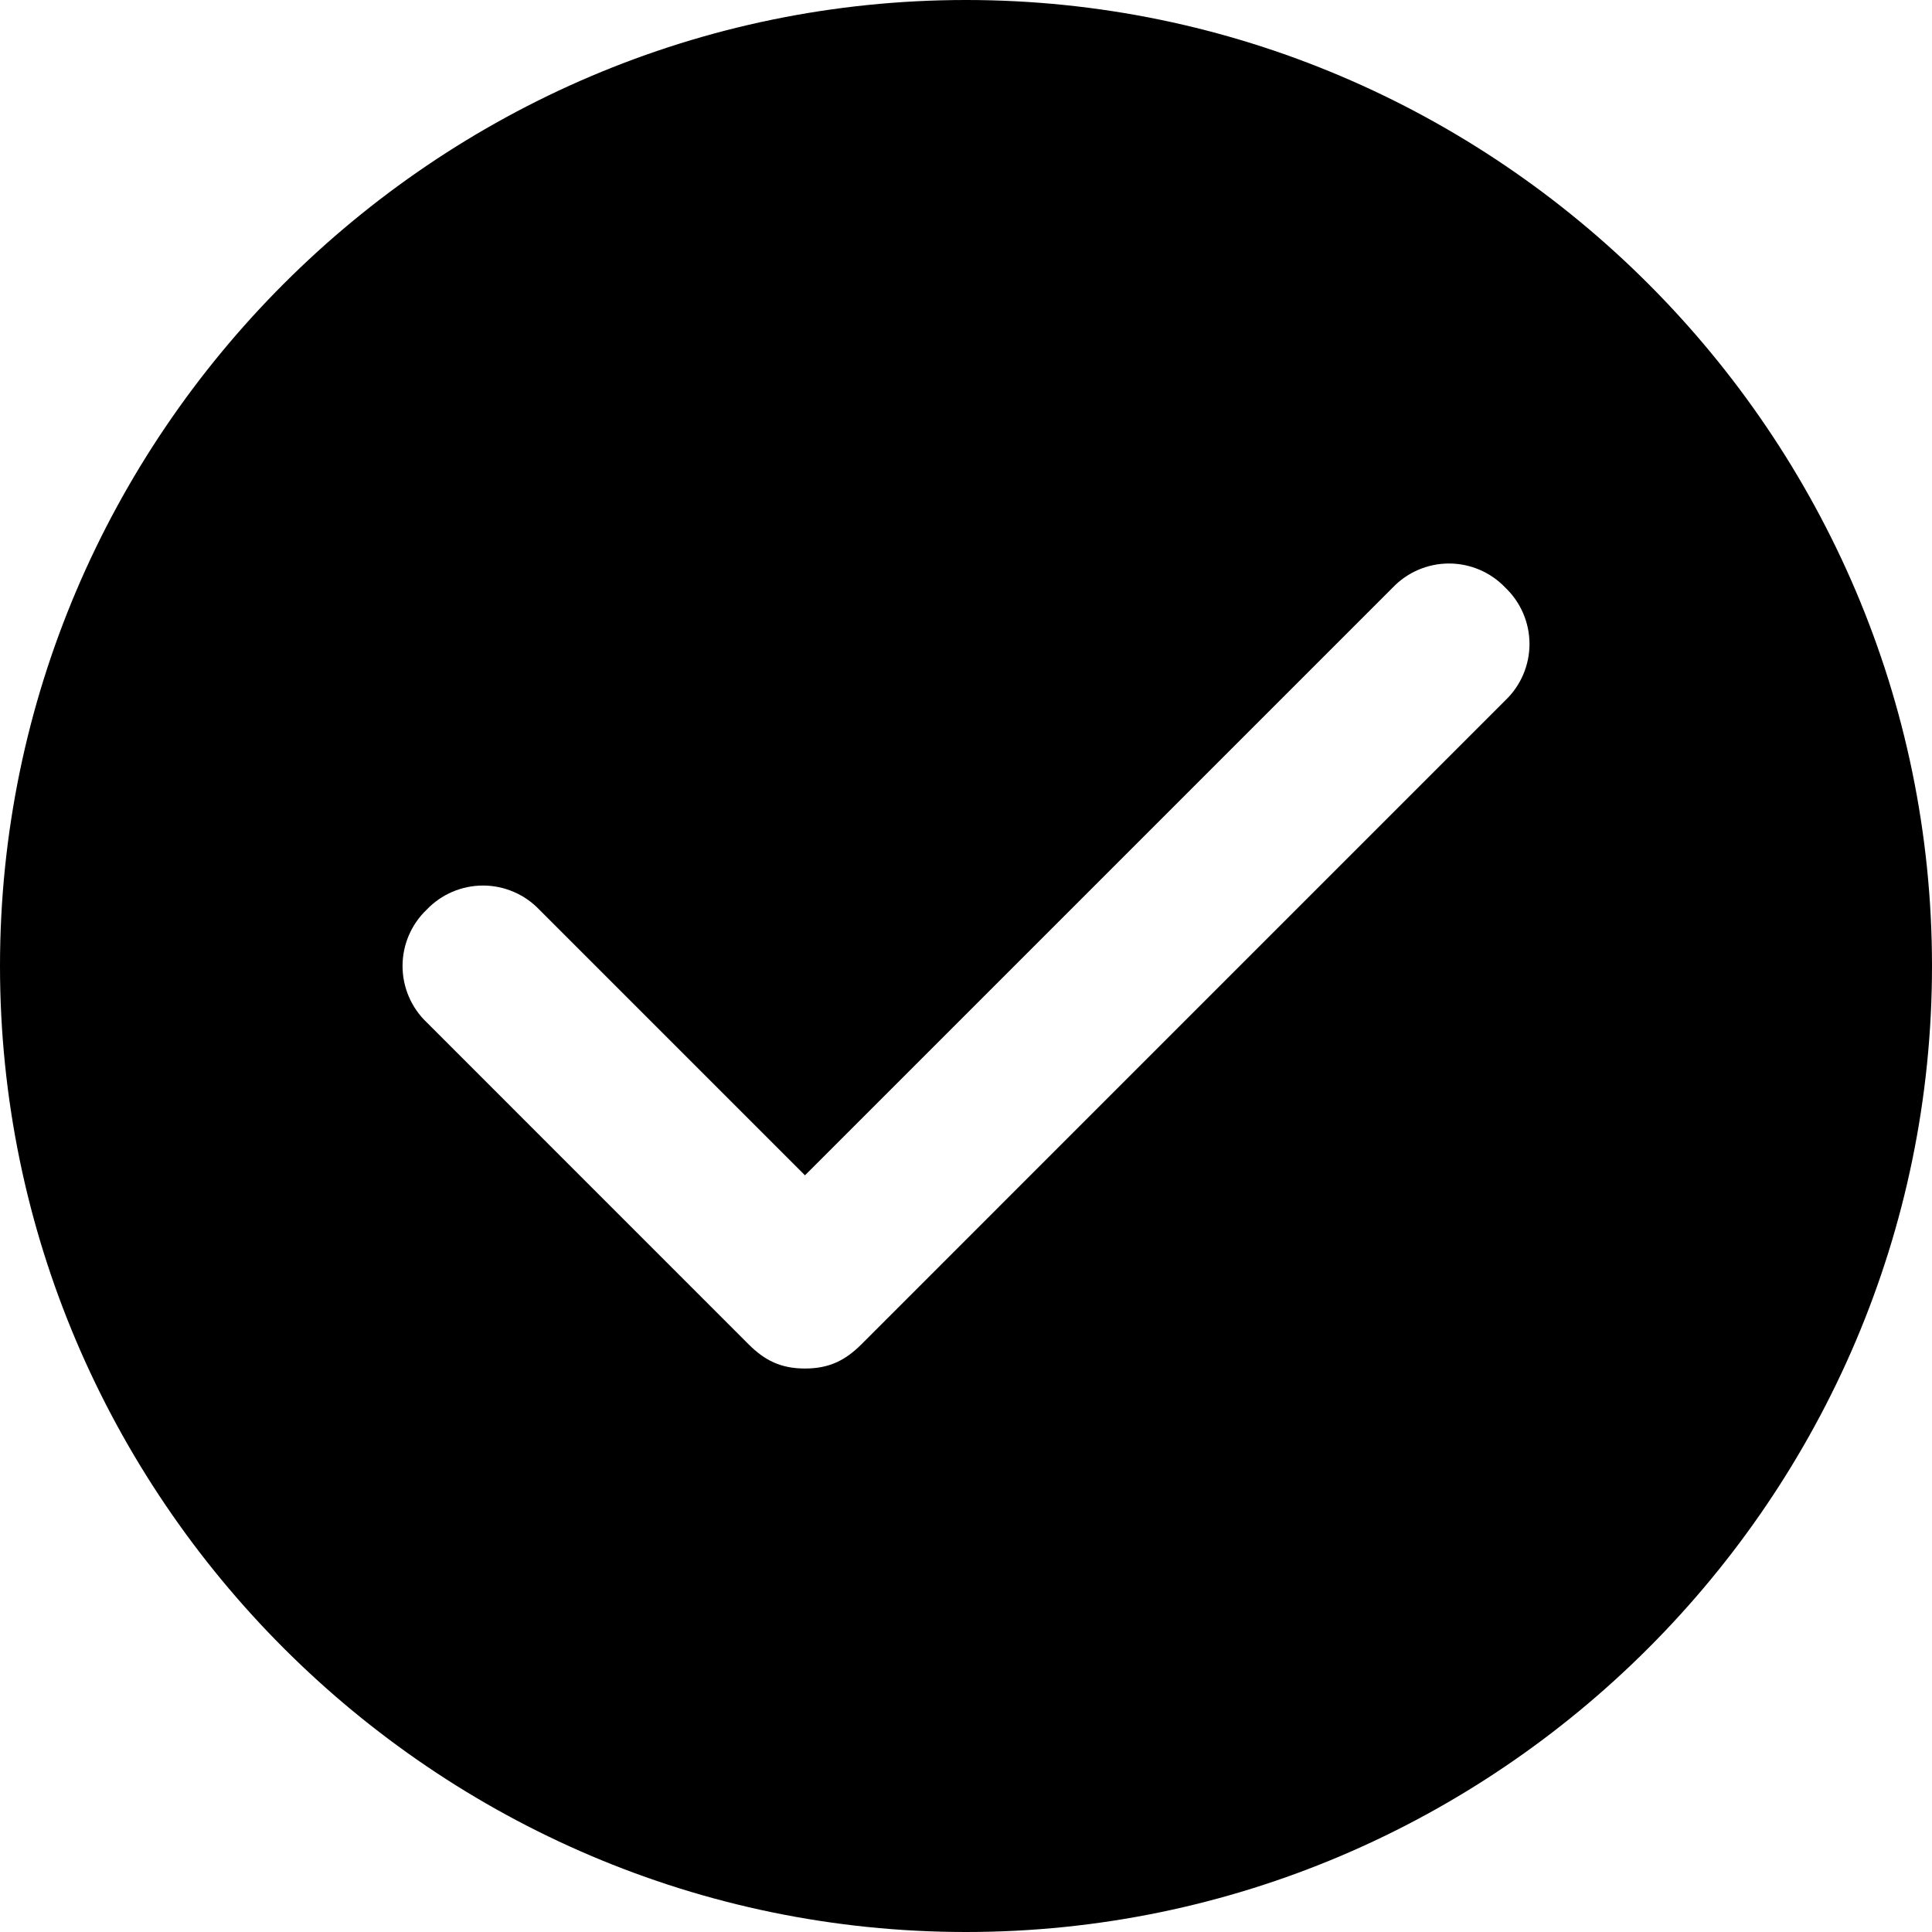
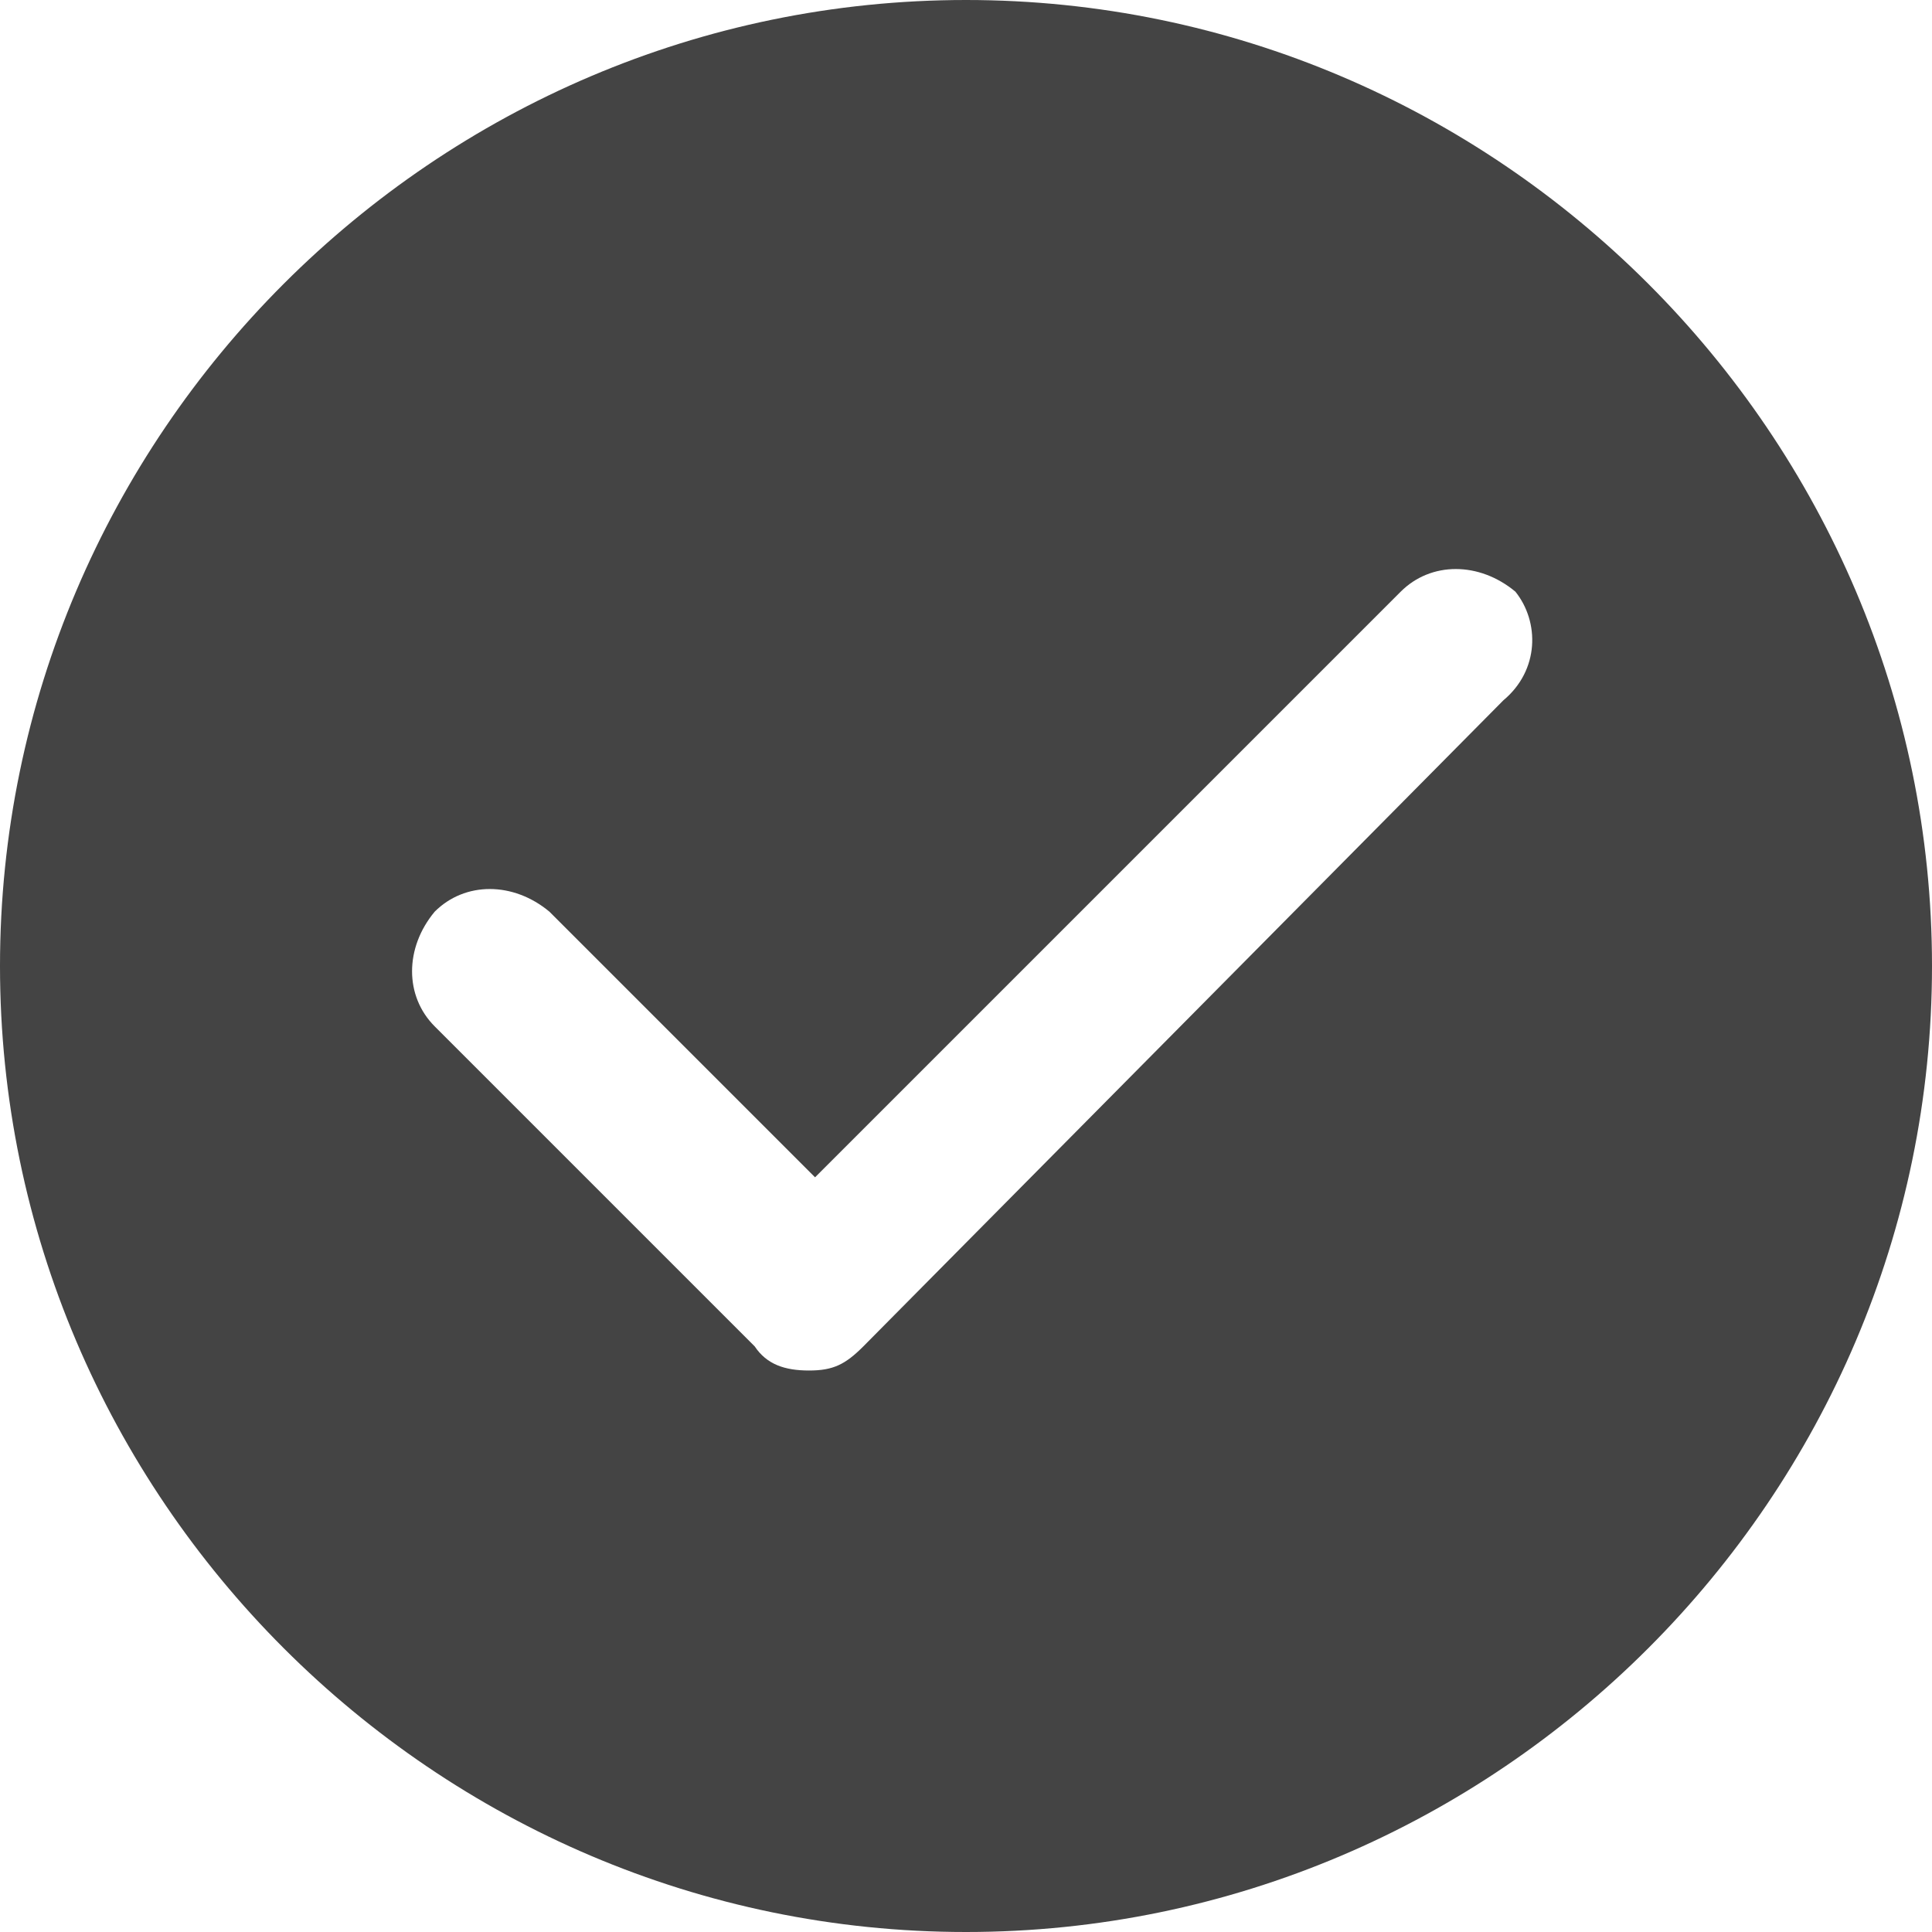
- <svg xmlns="http://www.w3.org/2000/svg" width="32" height="32" viewBox="0 0 32 32">
-   <g class="nc-icon-wrapper" fill="#000000">
-     <path d="M16 0C7.2 0 0 7.2 0 16s7.2 16 16 16 16-7.2 16-16S24.8 0 16 0zm8.933 11.6L14.267 22.267c-.267.266-.534.4-.934.4s-.666-.134-.933-.4l-5.333-5.334a1.289 1.289 0 0 1 0-1.866 1.289 1.289 0 0 1 1.866 0l4.4 4.4 9.734-9.734a1.289 1.289 0 0 1 1.866 0 1.289 1.289 0 0 1 0 1.867z" />
+ <svg xmlns="http://www.w3.org/2000/svg" x="0" y="0" viewBox="0 0 32 32" width="32" height="32">
+   <g class="nc-icon-wrapper" fill="#444444">
+     <path d="M16 0C7.2 0 0 7.2 0 16s7.2 16 16 16 16-7.2 16-16S24.8 0 16 0zm8.9 11.6L14.3 22.3c-.3.3-.5.4-.9.4s-.7-.1-.9-.4L7.2 17c-.5-.5-.5-1.3 0-1.9.5-.5 1.3-.5 1.9 0l4.4 4.4 9.7-9.7c.5-.5 1.3-.5 1.9 0 .4.5.4 1.3-.2 1.8z" />
  </g>
</svg>
